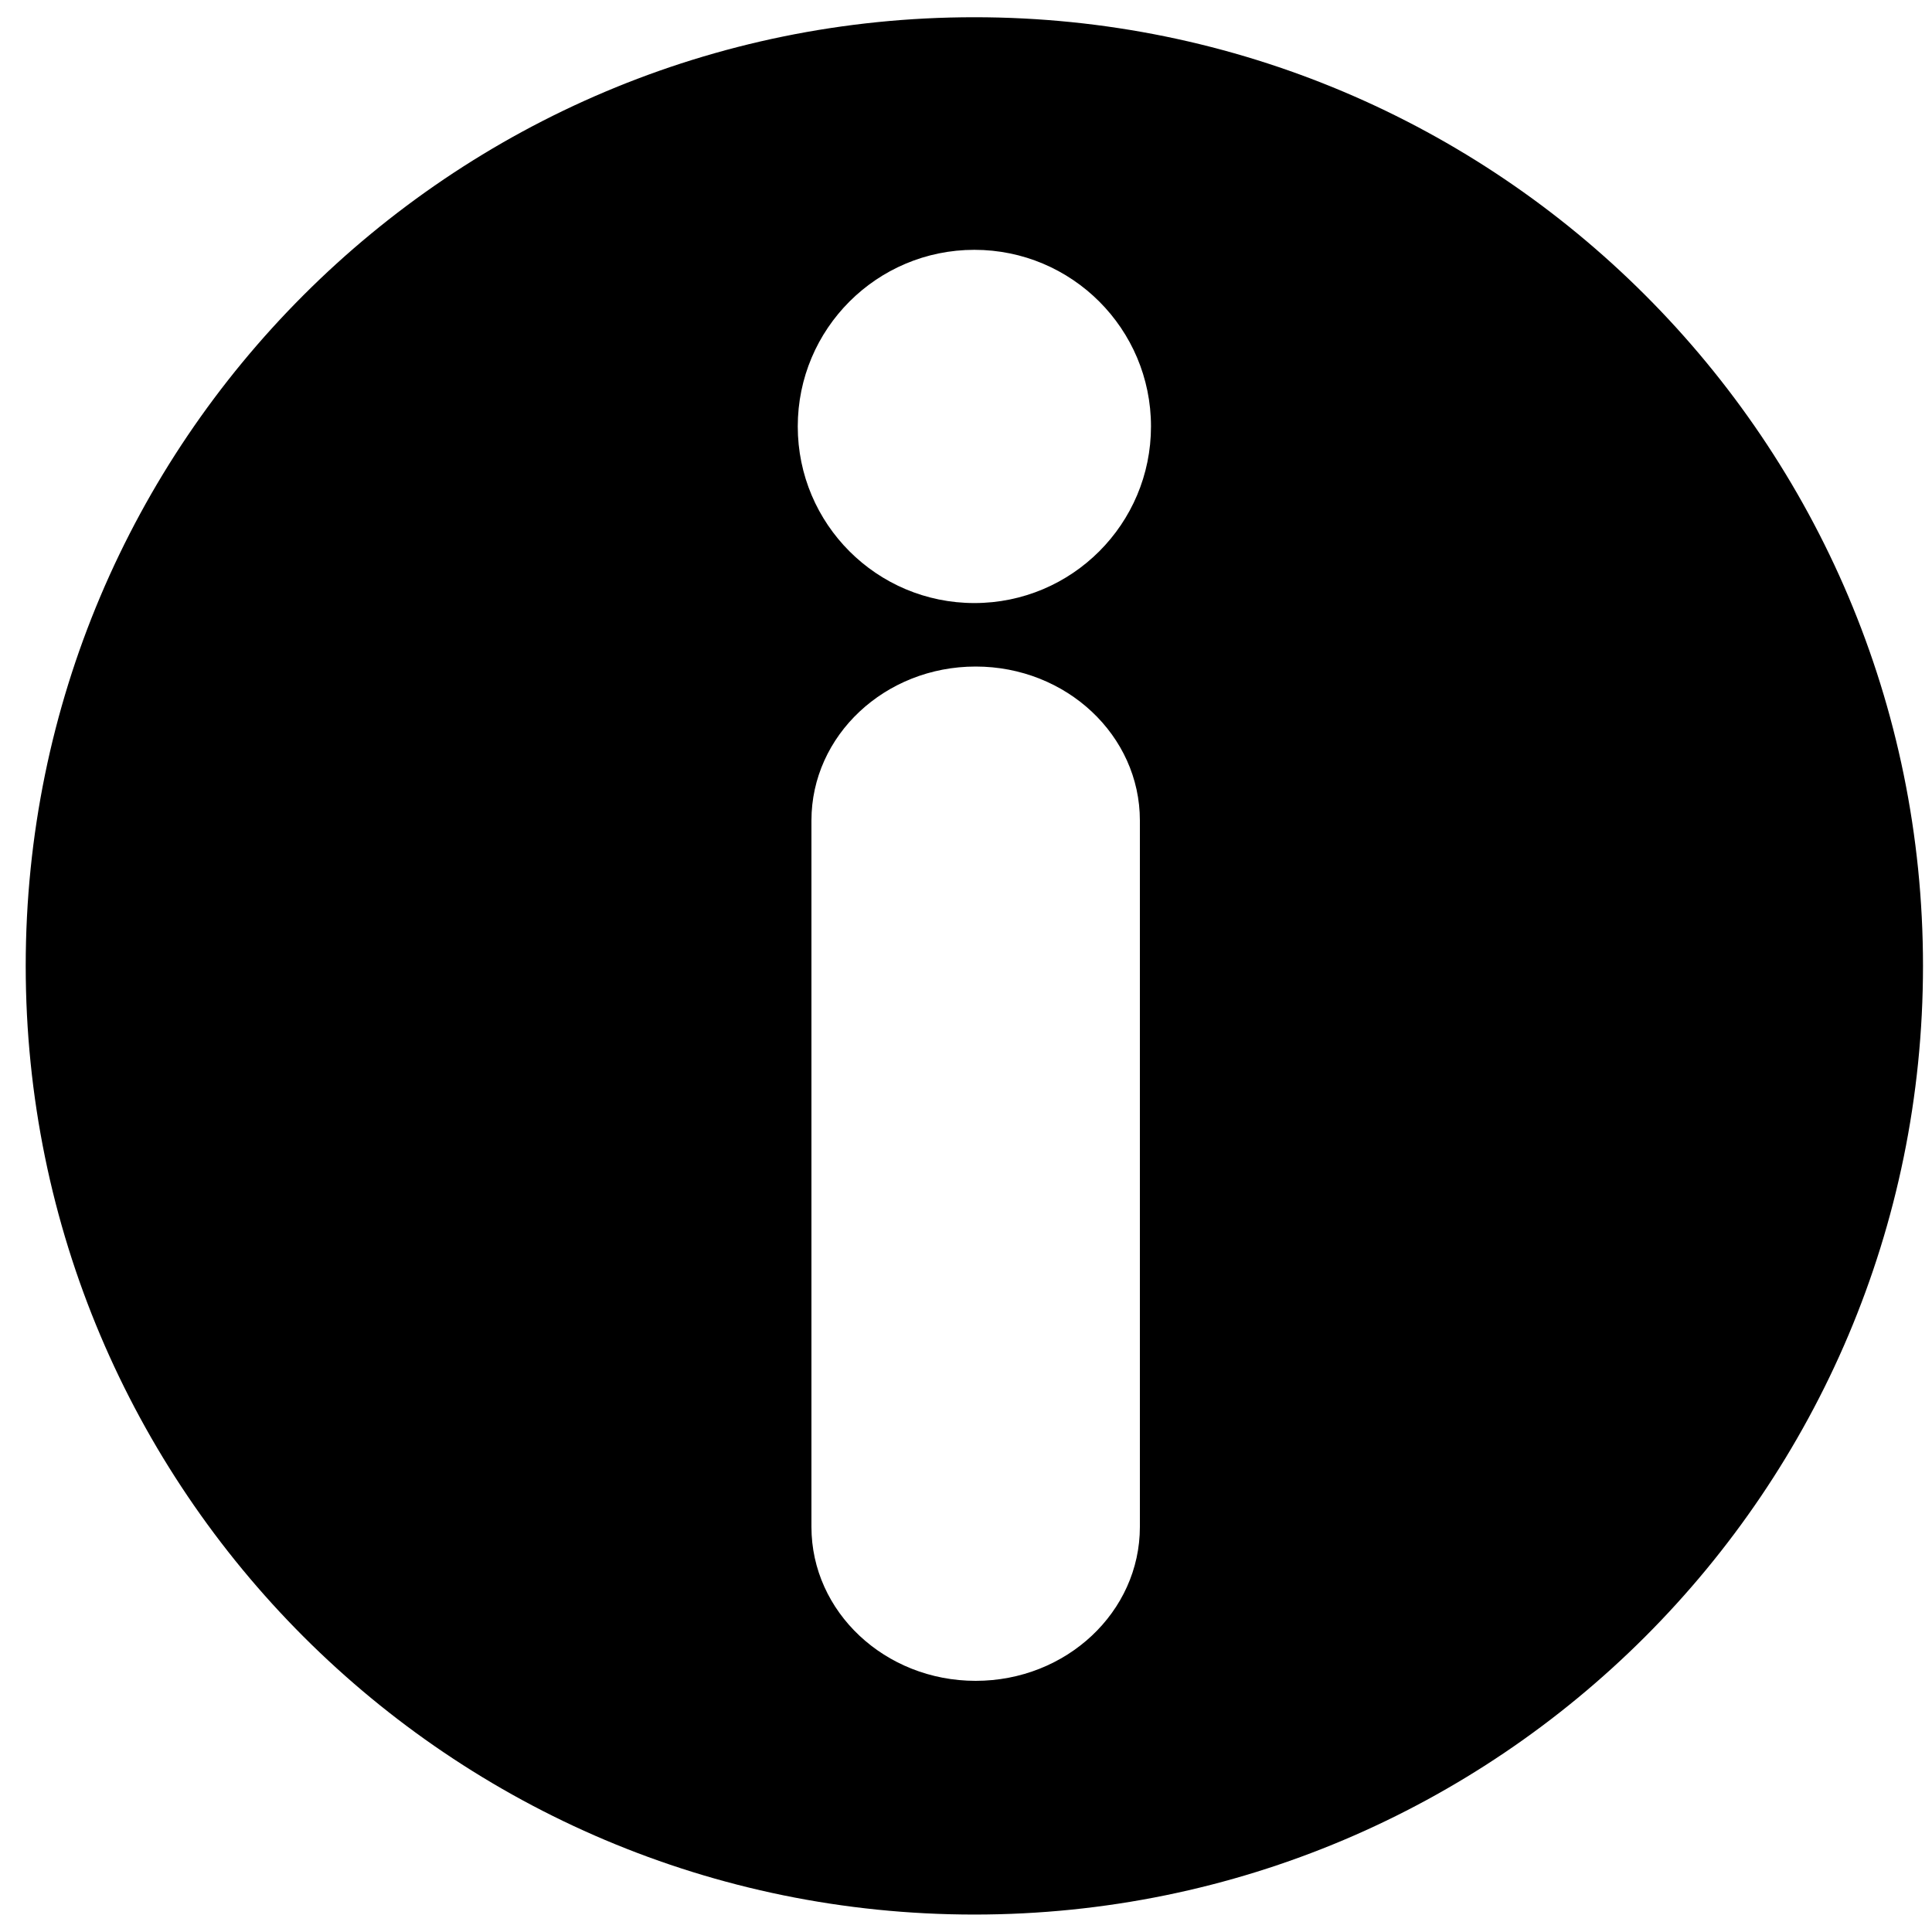
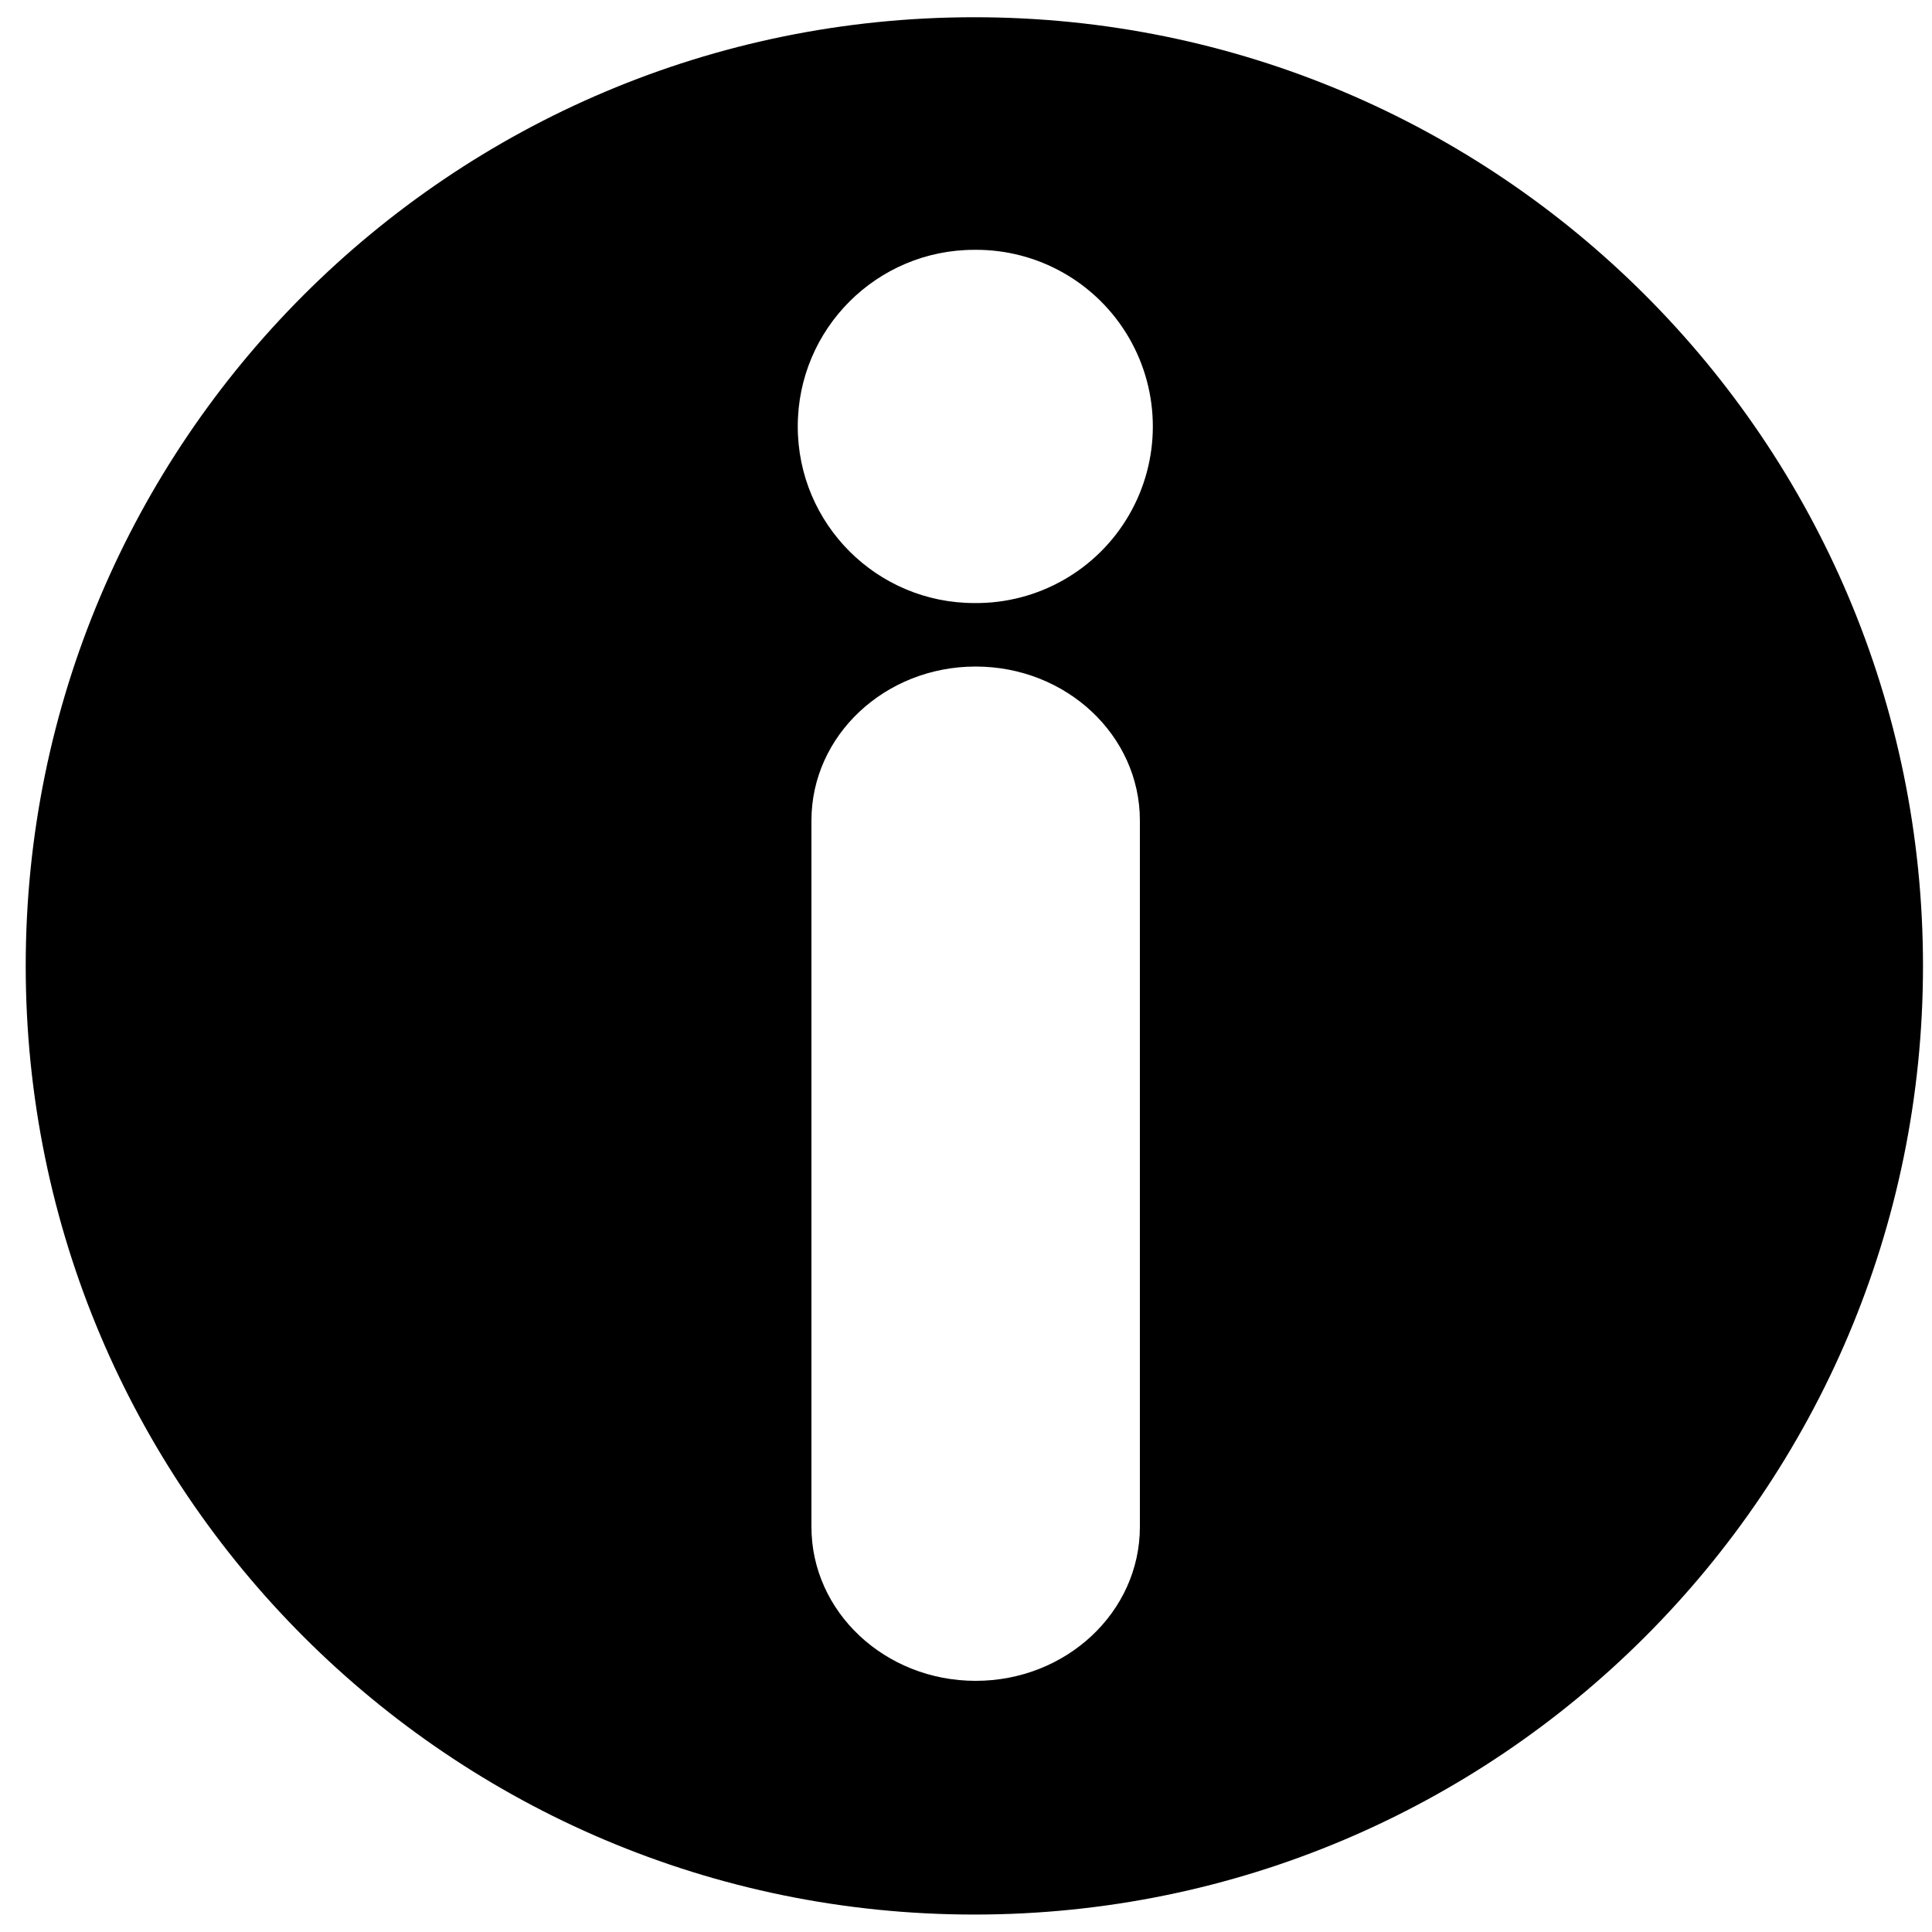
- <svg xmlns="http://www.w3.org/2000/svg" width="100px" height="100px" viewBox="0 0 100 100">
-   <path d="M50.433,0.892c-27.119,0-49.102,21.983-49.102,49.102s21.983,49.103,49.102,49.103s49.101-21.984,49.101-49.103S77.552,0.892,50.433,0.892z M59,79.031C59,83.433,55.194,87,50.5,87S42,83.433,42,79.031V42.469c0-4.401,3.806-7.969,8.5-7.969s8.5,3.568,8.5,7.969V79.031z M50.433,31.214c-5.048,0-9.141-4.092-9.141-9.142c0-5.049,4.092-9.141,9.141-9.141c5.05,0,9.142,4.092,9.142,9.141C59.574,27.122,55.482,31.214,50.433,31.214z" />
+ <svg xmlns="http://www.w3.org/2000/svg" width="100" height="100">
+   <path d="M50.433.892C23.314.892 1.331 22.875 1.331 49.994s21.983 49.103 49.102 49.103 49.101-21.984 49.101-49.103S77.552.892 50.433.892zM59 79.031C59 83.433 55.194 87 50.5 87S42 83.433 42 79.031V42.469c0-4.401 3.806-7.969 8.5-7.969s8.5 3.568 8.5 7.969v36.562zm-8.567-47.817a9.141 9.141 0 0 1-9.141-9.142 9.14 9.14 0 0 1 9.141-9.141 9.142 9.142 0 1 1 0 18.283z" />
</svg>
